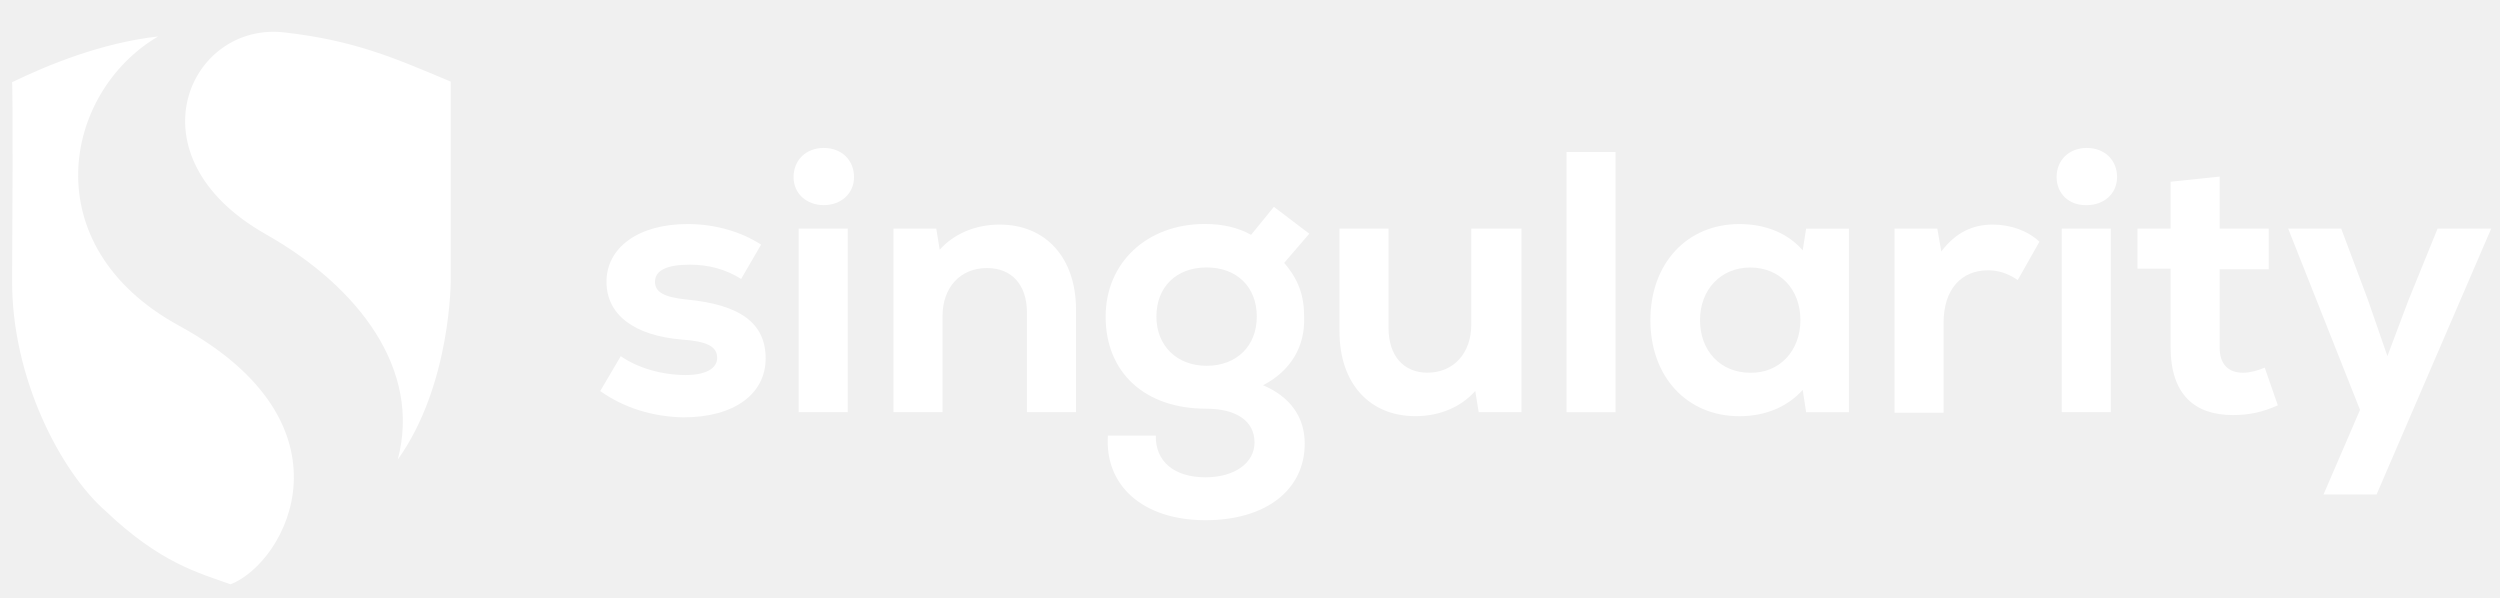
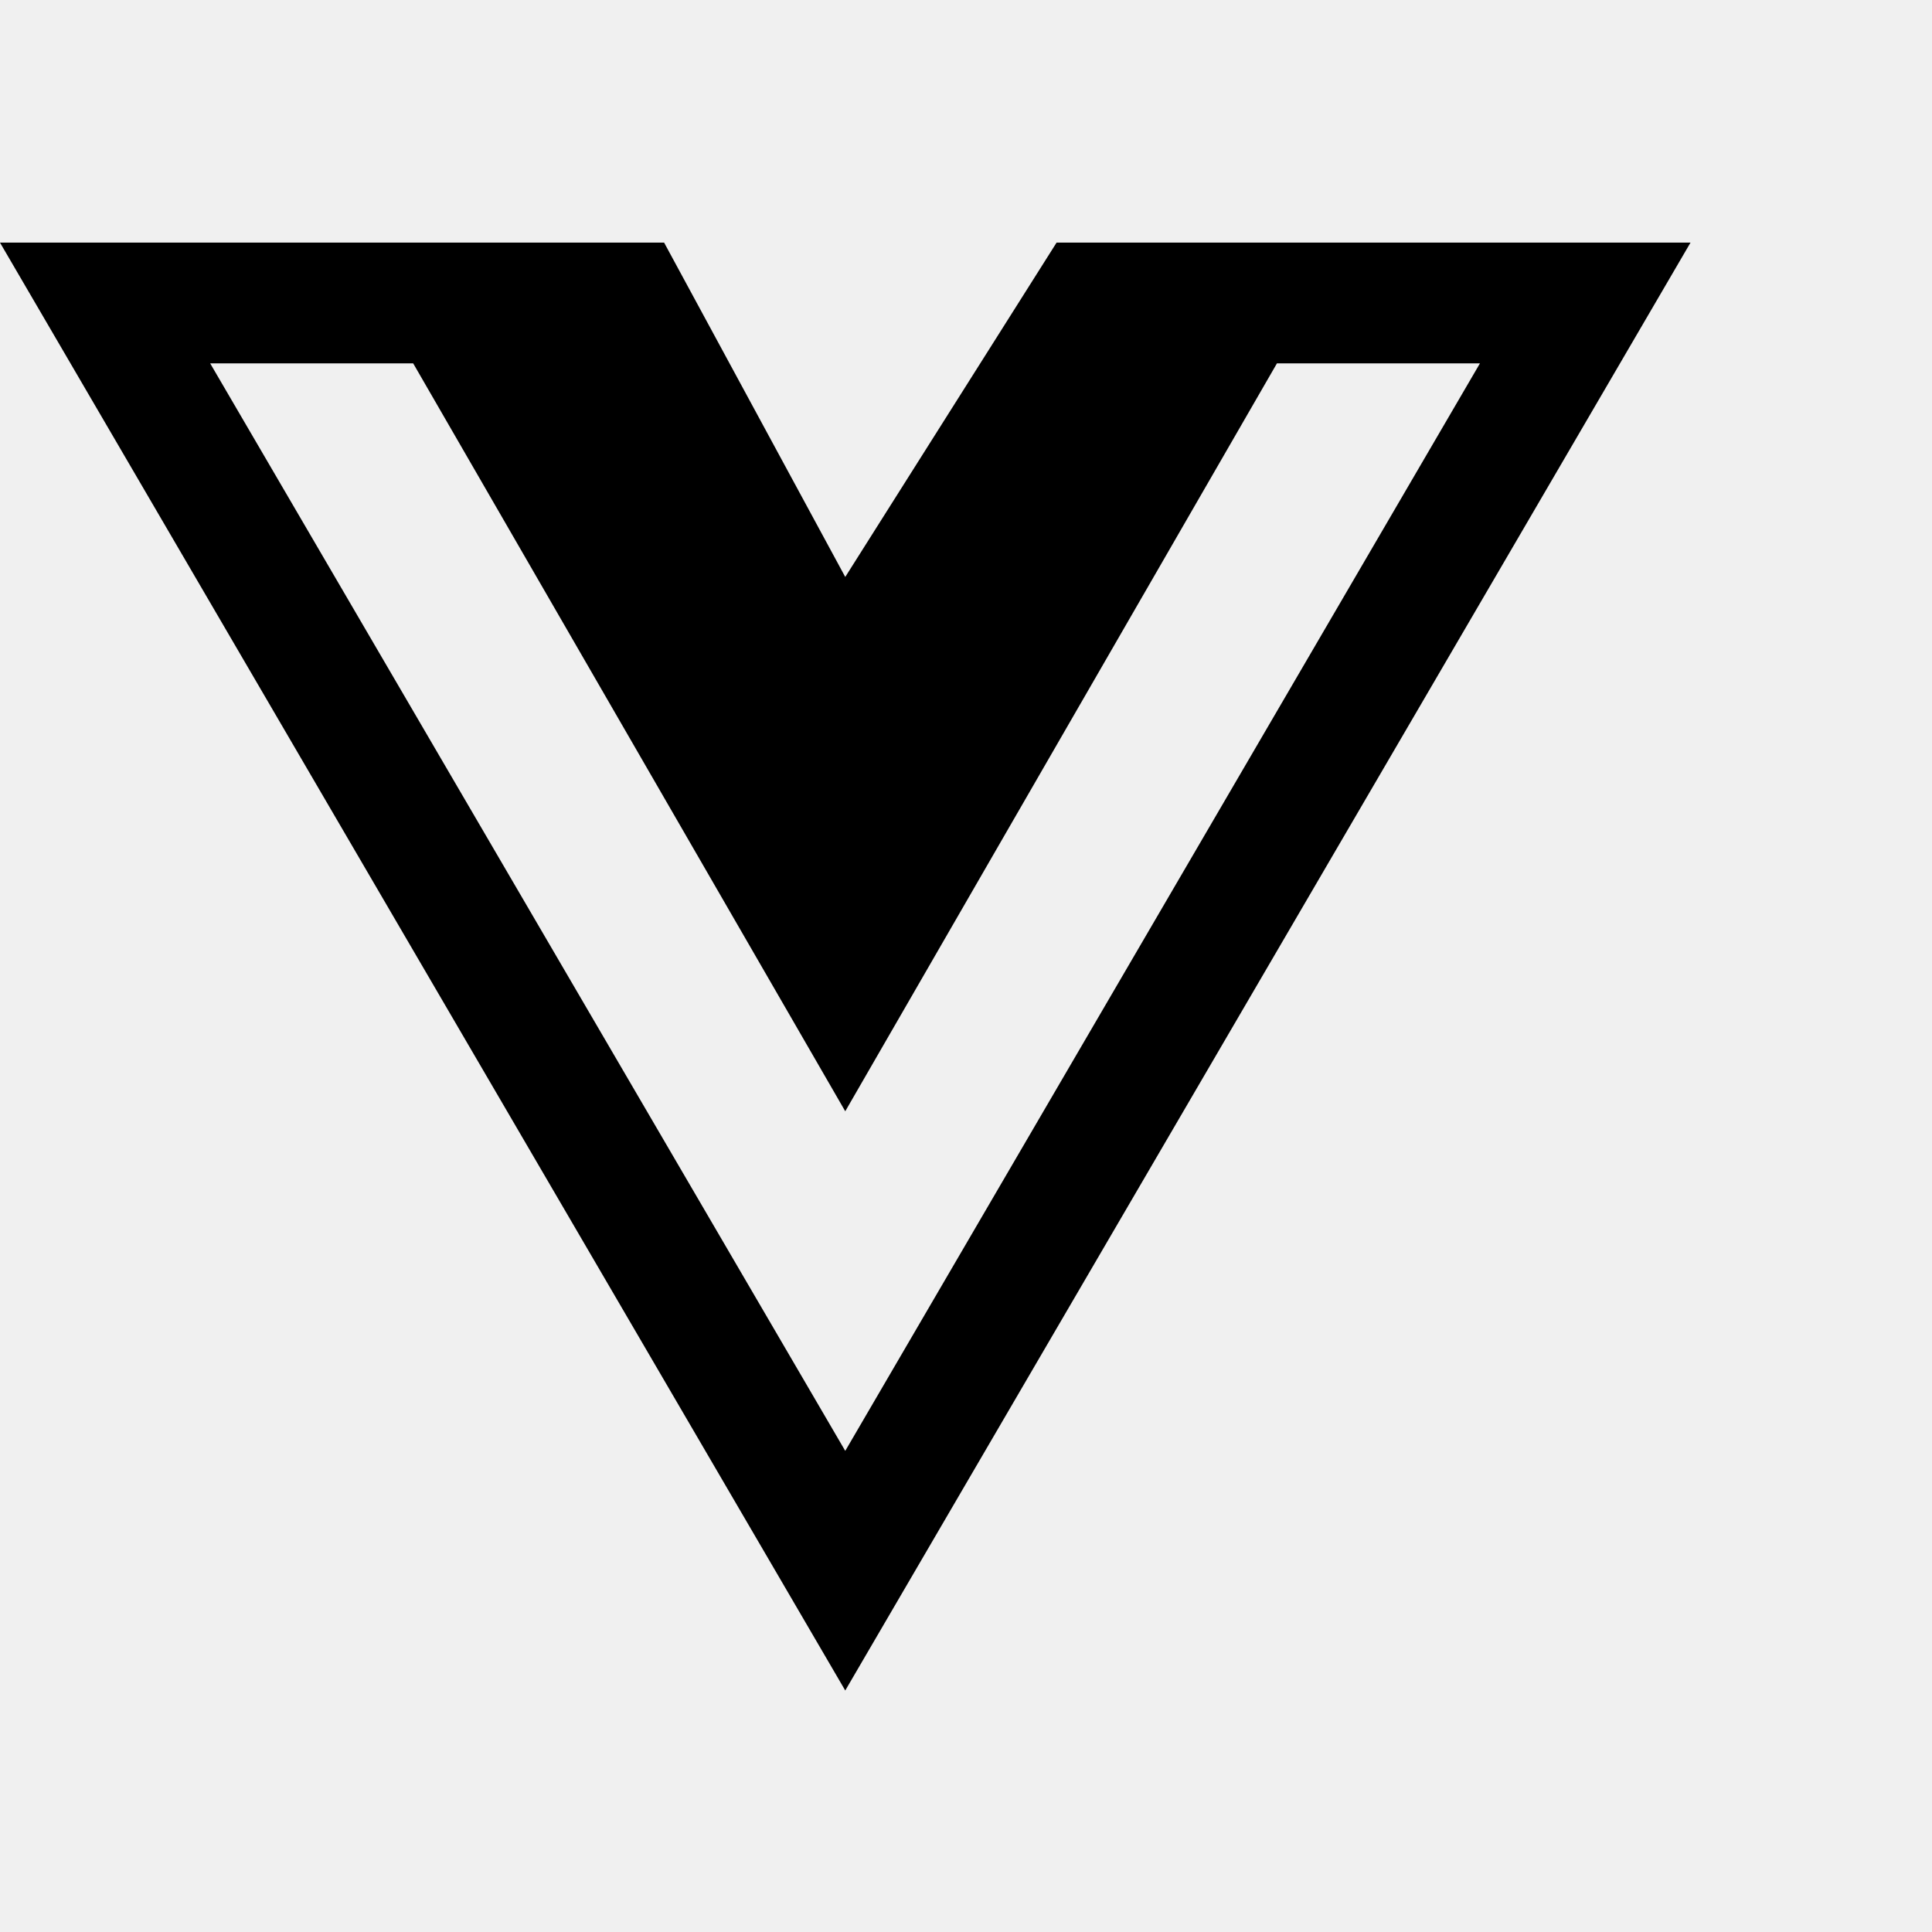
- <svg xmlns="http://www.w3.org/2000/svg" width="134" height="32" viewBox="0 0 134 32" fill="none">
-   <g clip-path="url(#clip0_1660_12229)">
-     <path d="M32.172 20.96L33.273 19.09C34.19 19.734 35.505 20.102 36.758 20.102C37.798 20.102 38.44 19.765 38.44 19.182C38.44 18.569 37.889 18.293 36.544 18.201C34.006 17.987 32.508 16.883 32.508 15.105C32.508 13.266 34.22 12.009 36.85 12.009C38.379 12.009 39.755 12.439 40.794 13.113L39.724 14.952C38.898 14.431 37.981 14.186 36.972 14.186C35.749 14.186 35.107 14.492 35.107 15.105C35.107 15.657 35.596 15.933 36.819 16.056C39.663 16.331 41.039 17.312 41.039 19.213C41.039 21.113 39.357 22.37 36.636 22.37C34.954 22.339 33.425 21.849 32.172 20.96Z" fill="white" />
-     <path d="M42.535 9.493C42.535 8.573 43.208 7.93 44.156 7.93C45.103 7.93 45.776 8.573 45.776 9.493C45.776 10.382 45.073 10.995 44.156 10.995C43.238 10.995 42.535 10.382 42.535 9.493ZM42.81 12.252H45.44V22.091H42.81V12.252Z" fill="white" />
-     <path d="M57.675 16.604V22.091H55.045V16.758C55.045 15.256 54.22 14.367 52.905 14.367C51.468 14.367 50.52 15.409 50.52 16.941V22.091H47.891V12.252H50.184L50.367 13.386C51.132 12.527 52.294 12.037 53.578 12.037C56.054 12.037 57.675 13.815 57.675 16.604Z" fill="white" />
-     <path d="M67.701 20.649C69.138 21.262 69.933 22.335 69.933 23.776C69.933 26.259 67.853 27.883 64.612 27.883C61.28 27.883 59.201 26.044 59.384 23.347H61.952C61.922 24.726 62.931 25.584 64.612 25.584C66.172 25.584 67.242 24.818 67.242 23.715C67.242 22.581 66.294 21.906 64.643 21.906C61.371 21.906 59.262 19.975 59.262 16.971C59.262 14.09 61.463 12.005 64.582 12.005C65.499 12.005 66.355 12.189 67.058 12.588L68.281 11.086L70.177 12.527L68.832 14.09C69.596 14.979 69.902 15.837 69.902 16.971C69.963 18.596 69.168 19.883 67.701 20.649ZM67.364 16.971C67.364 15.377 66.294 14.335 64.674 14.335C63.053 14.335 61.983 15.377 61.983 16.971C61.983 18.534 63.084 19.607 64.674 19.607C66.294 19.607 67.364 18.534 67.364 16.971Z" fill="white" />
-     <path d="M81.55 12.252V22.091H79.257L79.074 20.957C78.309 21.815 77.178 22.306 75.863 22.306C73.417 22.306 71.797 20.559 71.797 17.769V12.252H74.426V17.585C74.426 19.087 75.252 19.976 76.505 19.976C77.912 19.976 78.86 18.934 78.86 17.401V12.252H81.55Z" fill="white" />
-     <path d="M83.965 8.146H86.594V22.093H83.965V8.146Z" fill="white" />
-     <path d="M99.102 12.255V22.094H96.808L96.625 20.899C95.799 21.818 94.607 22.309 93.231 22.309C90.418 22.309 88.461 20.194 88.461 17.159C88.461 14.124 90.418 12.009 93.231 12.009C94.637 12.009 95.83 12.5 96.625 13.419L96.808 12.255H99.102ZM96.502 17.159C96.502 15.504 95.402 14.339 93.812 14.339C92.252 14.339 91.121 15.504 91.121 17.159C91.121 18.814 92.222 19.979 93.812 19.979C95.371 20.01 96.502 18.814 96.502 17.159Z" fill="white" />
-     <path d="M109.313 12.957L108.151 15.01C107.601 14.643 107.112 14.489 106.561 14.489C105.124 14.489 104.176 15.501 104.176 17.309V22.122H101.547V12.252H103.84L104.054 13.478C104.818 12.466 105.736 12.037 106.806 12.037C107.723 12.037 108.671 12.344 109.313 12.957Z" fill="white" />
-     <path d="M110.234 9.493C110.234 8.573 110.907 7.93 111.855 7.93C112.803 7.93 113.475 8.573 113.475 9.493C113.475 10.382 112.772 10.995 111.855 10.995C110.907 11.026 110.234 10.382 110.234 9.493ZM110.51 12.252H113.139V22.091H110.51V12.252Z" fill="white" />
-     <path d="M122.092 21.726C121.266 22.093 120.563 22.247 119.676 22.247C117.658 22.247 116.344 21.174 116.344 18.599V14.4H114.57V12.254H116.344V9.741L118.973 9.465V12.254H121.603V14.431H118.973V18.63C118.973 19.519 119.432 19.979 120.227 19.979C120.594 19.979 121.052 19.856 121.389 19.703L122.092 21.726Z" fill="white" />
-     <path d="M133.529 12.252L127.384 26.505H124.54L126.497 21.969L122.645 12.252H125.488L126.925 16.084L127.965 19.087L129.096 16.084L130.655 12.252H133.529Z" fill="white" />
-     <path d="M12.359 31.319C10.647 30.706 8.598 30.185 5.663 27.395C3.278 25.311 0.618 20.284 0.649 15.012C0.71 4.713 0.649 4.406 0.649 4.406C2.544 3.487 5.449 2.291 8.476 1.954C3.4 4.928 1.749 13.173 9.607 17.464C19.269 22.736 15.386 30.124 12.359 31.319ZM24.161 14.981V4.376C21.104 3.088 18.994 2.169 15.264 1.74C10.158 1.127 6.825 8.361 14.255 12.56C19.239 15.38 22.602 19.825 21.318 24.637C24.192 20.621 24.161 14.981 24.161 14.981Z" fill="white" />
-   </g>
-   <defs>
-     <clipPath id="clip0_1660_12229">
-       <rect width="134" height="32" fill="white" />
-     </clipPath>
-   </defs>
+ <svg xmlns="http://www.w3.org/2000/svg" viewBox="0 0 512 512" width="1em" height="1em">
+   <path fill="currentColor" d="M356.9 64.3H280l-56 88.6l-48-88.6H0L224 448L448 64.3zm-301.2 32h53.8L224 294.5L338.4 96.3h53.8L224 384.5z" />
</svg>
